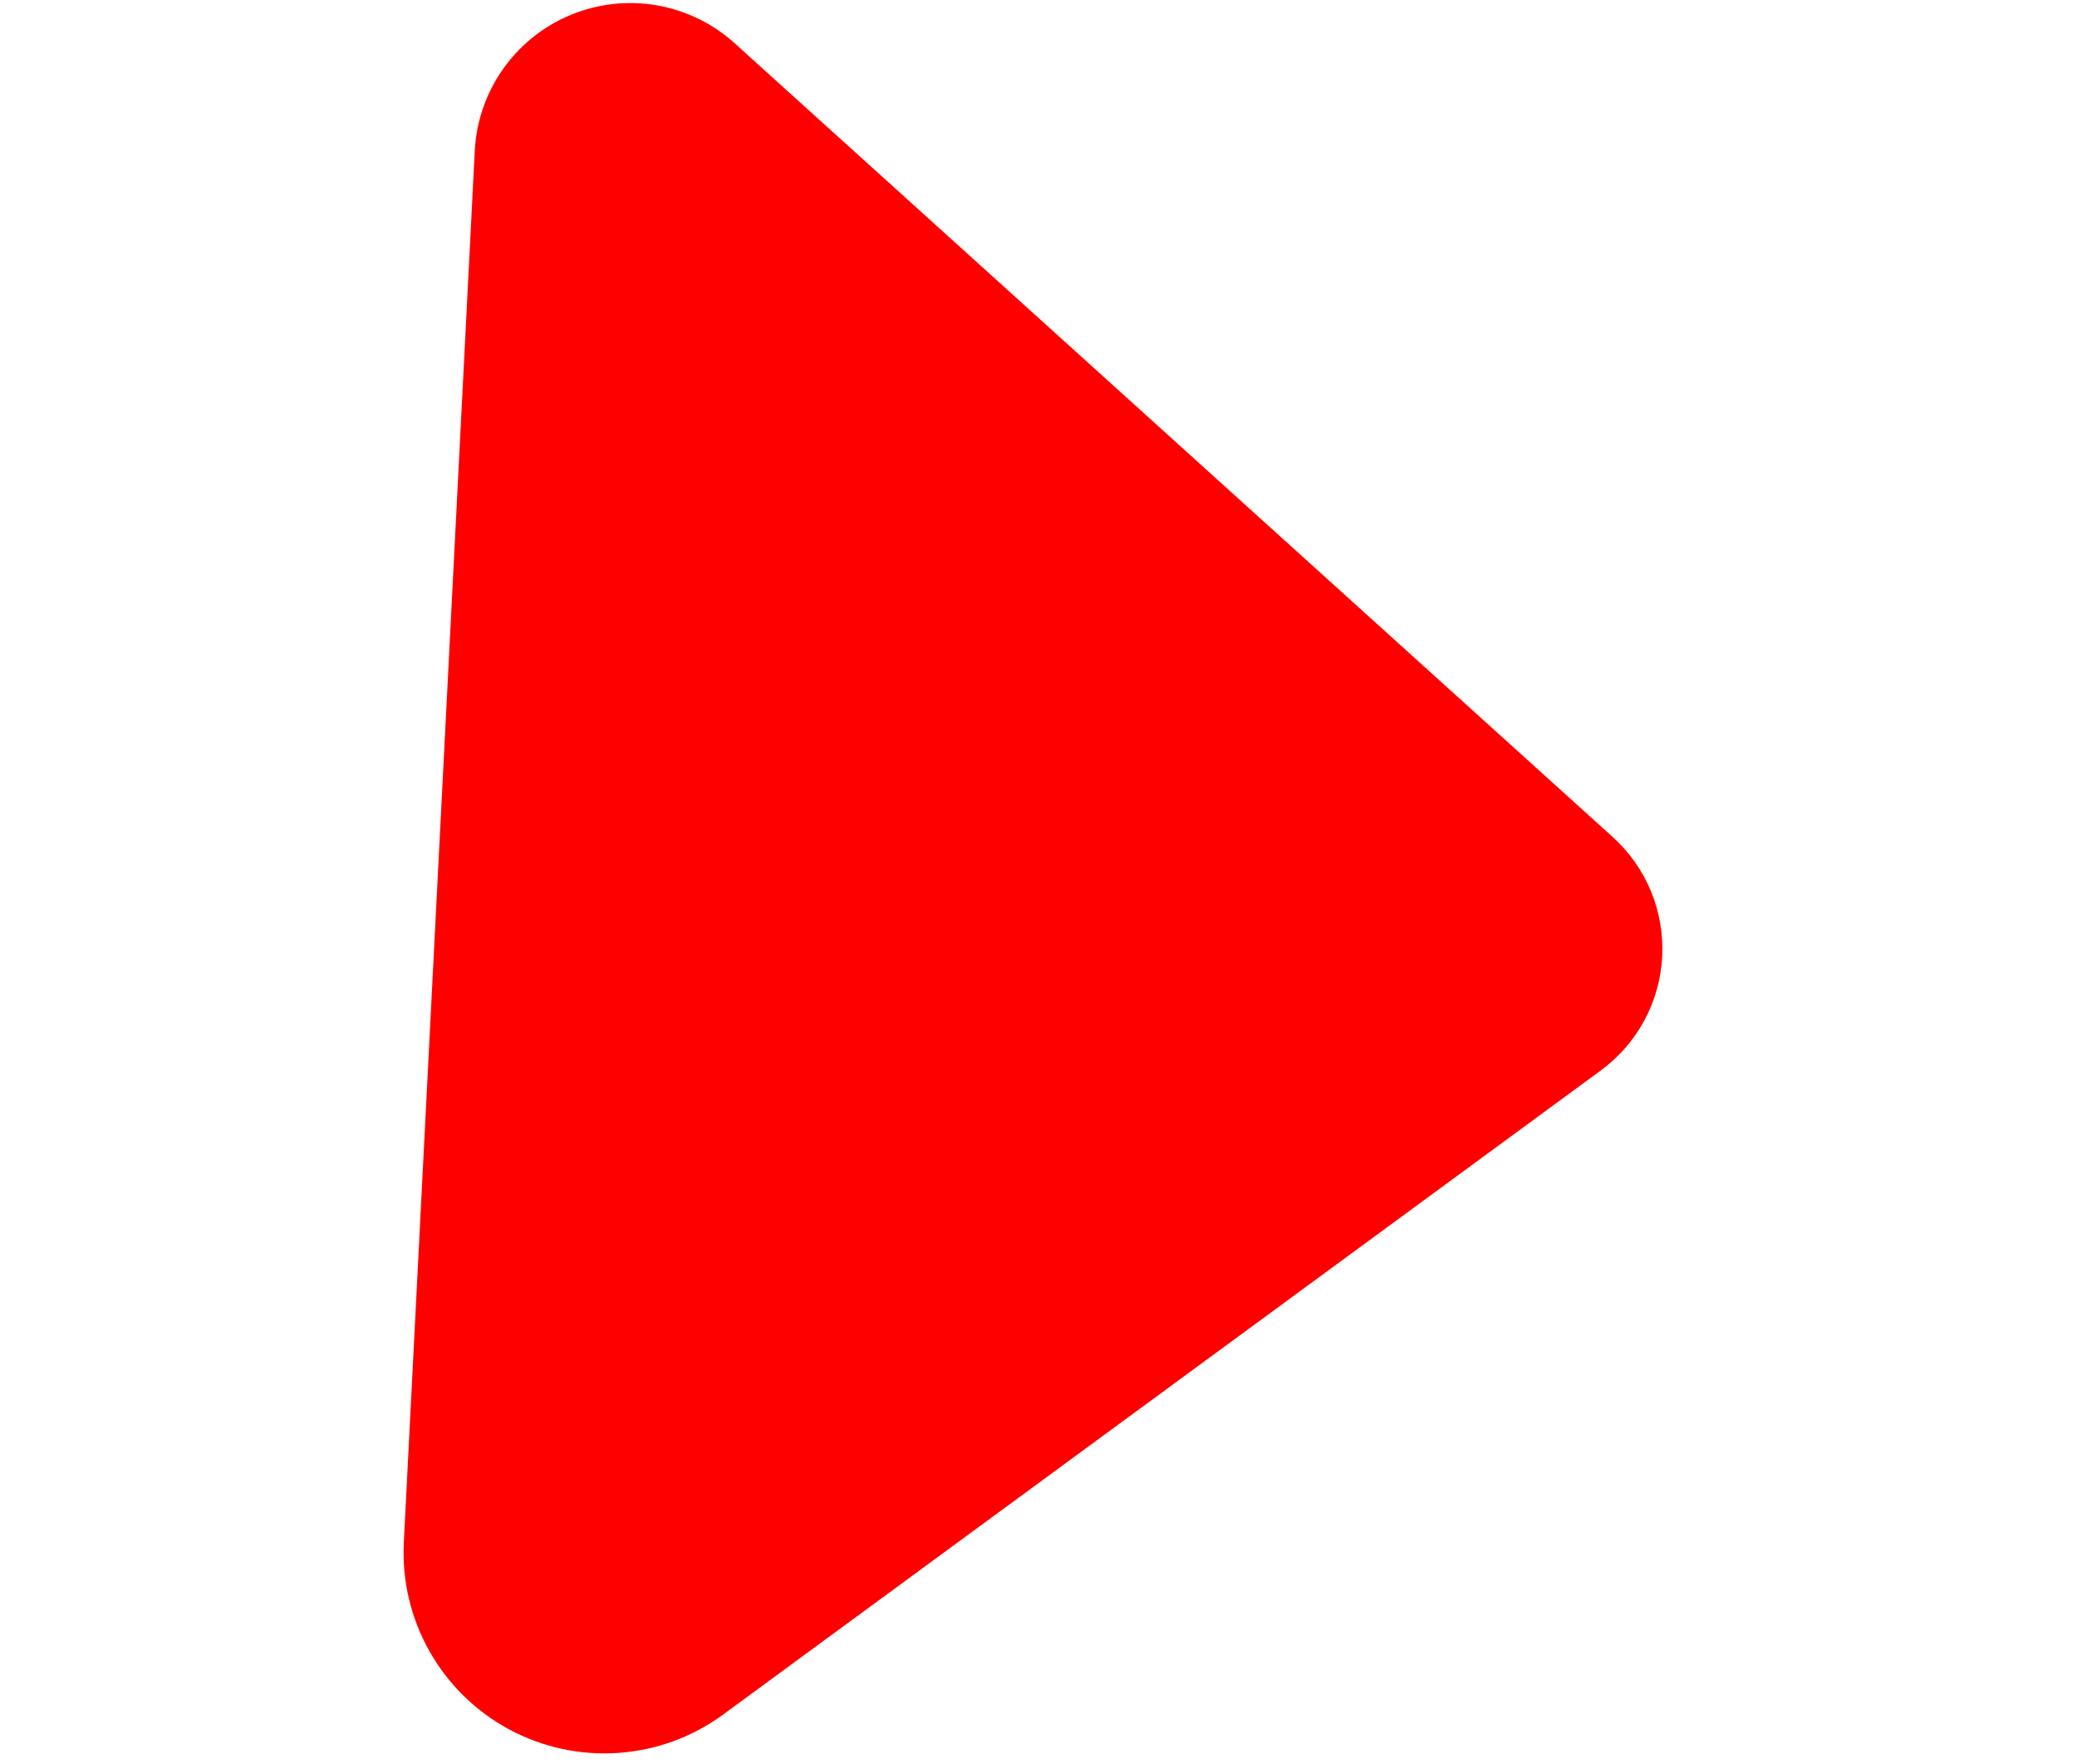
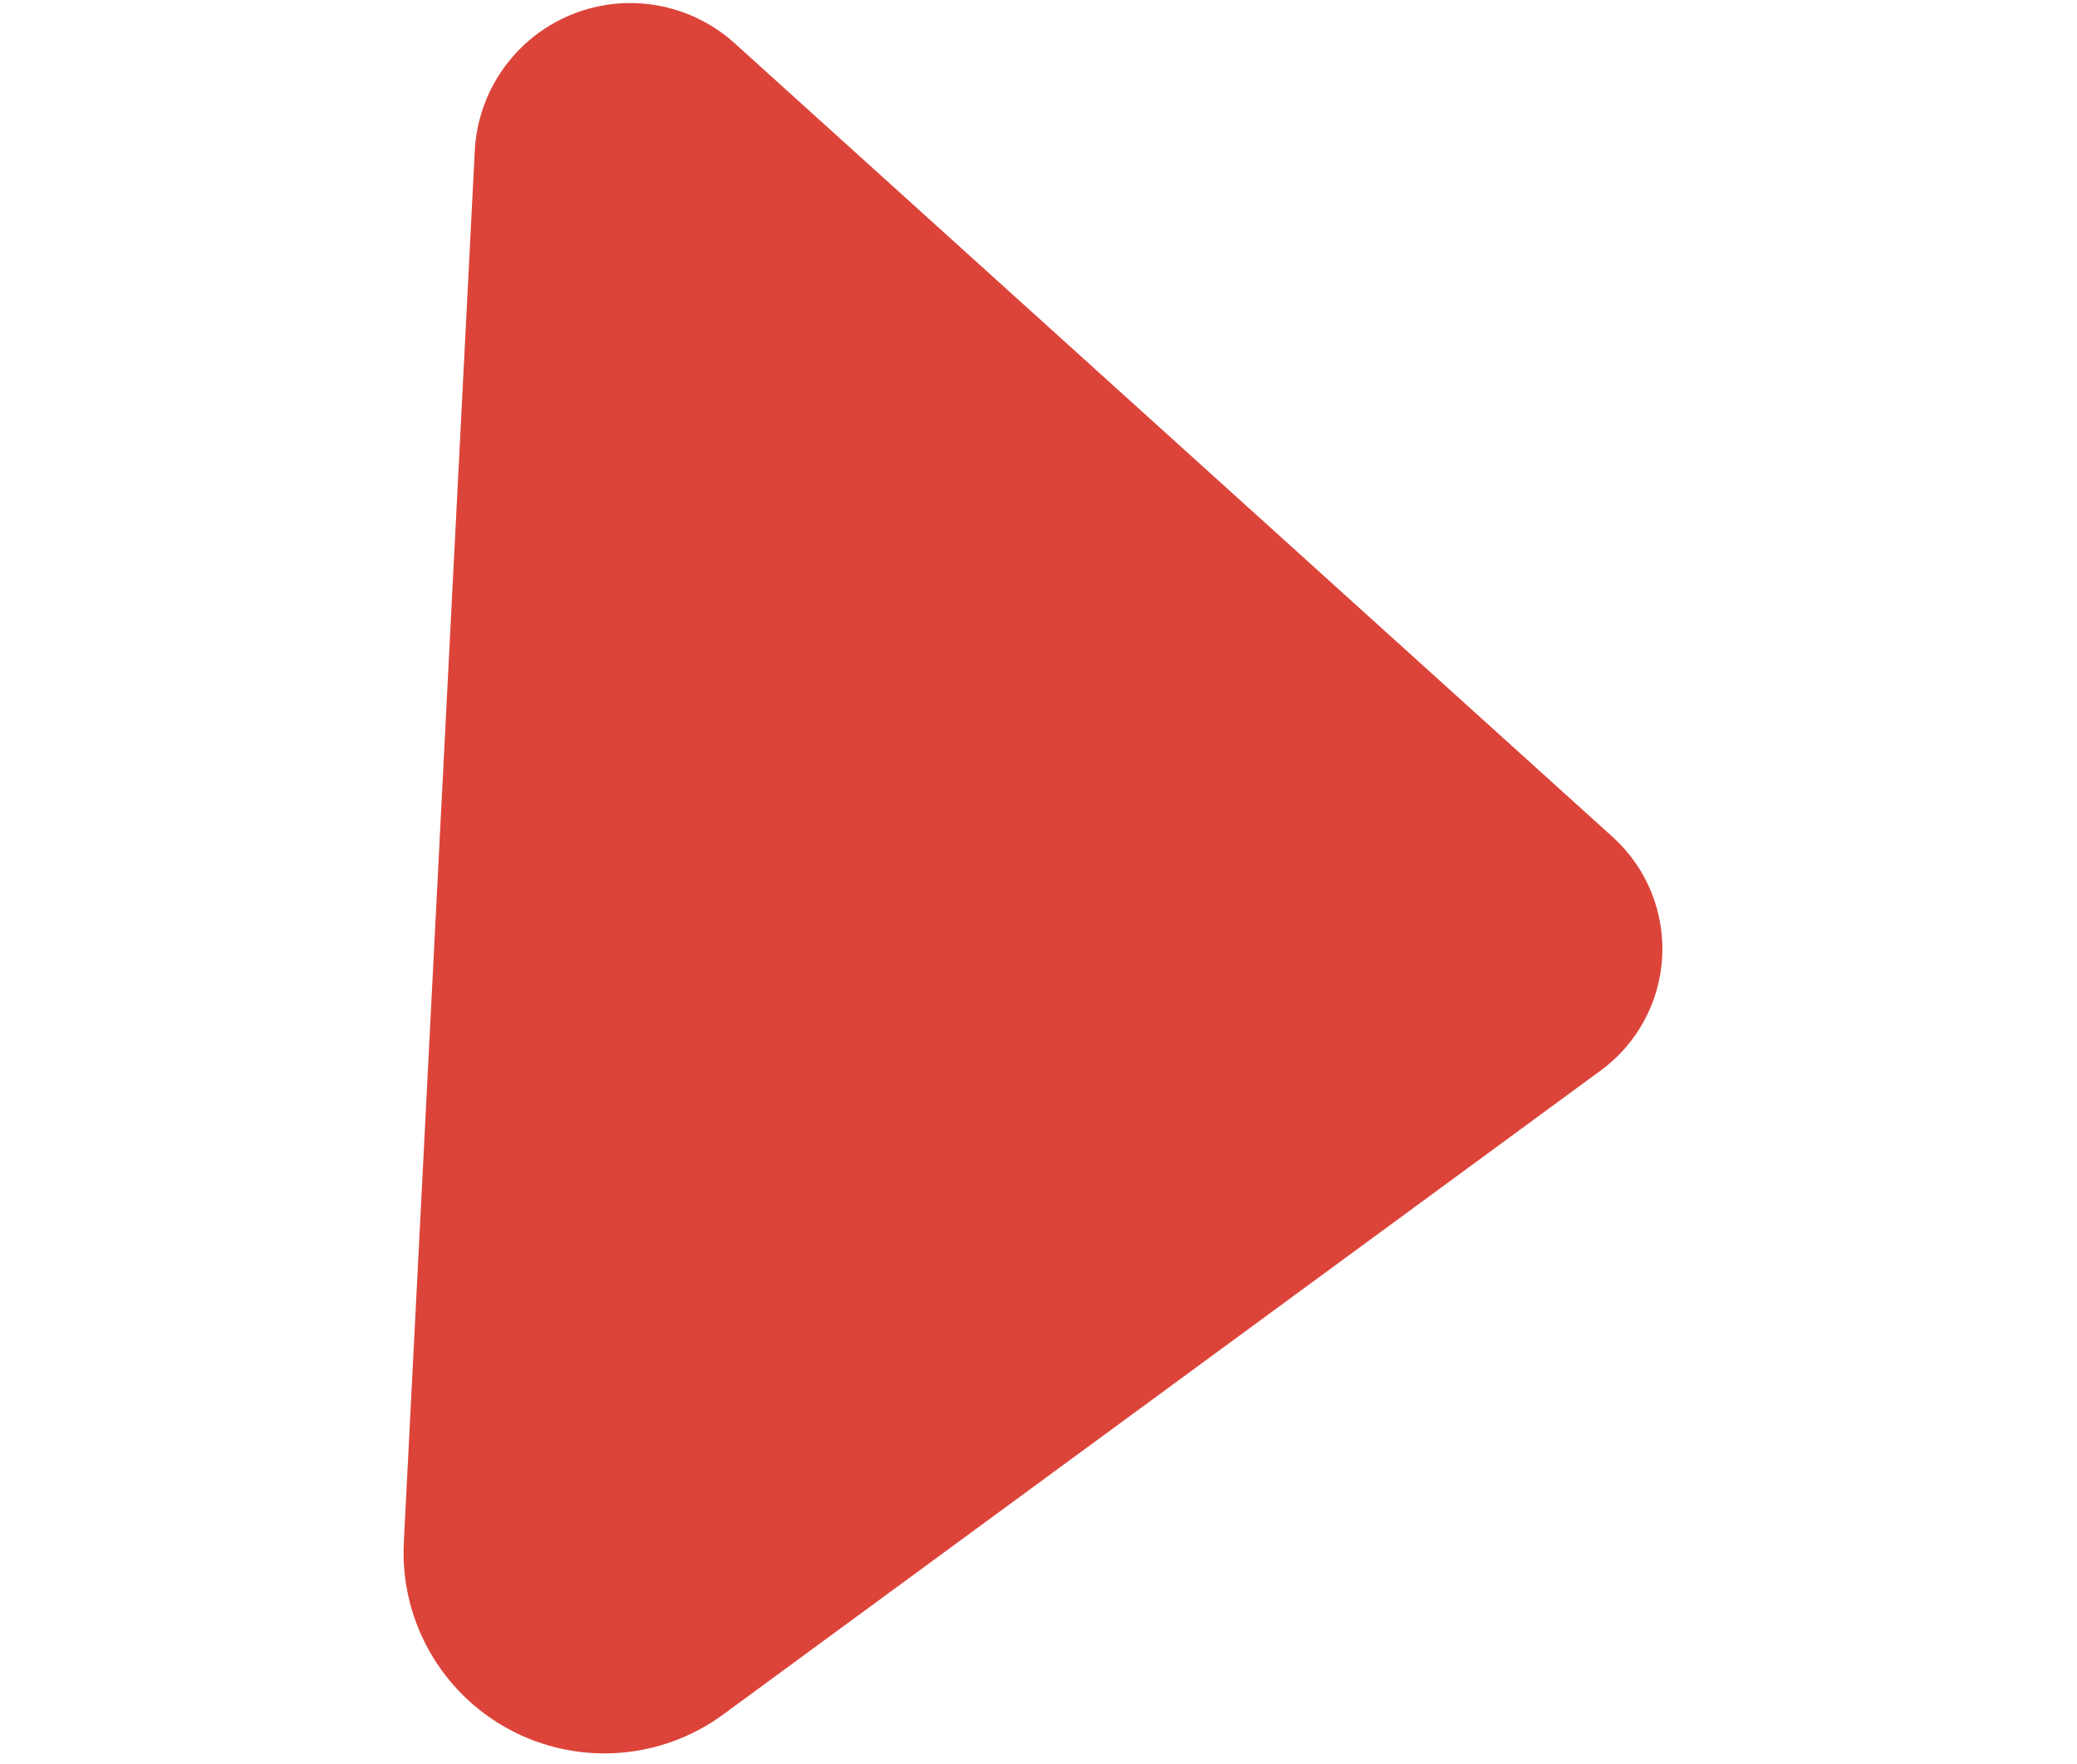
<svg xmlns="http://www.w3.org/2000/svg" id="knobBtn" width="33.8" height="28.7" viewBox="0 0 75 100" fill-rule="evenodd" clip-rule="evenodd" stroke-linejoin="round" stroke-miterlimit="2">
-   <path d="M70.063 47.458a8.547 8.547 0 01-.675 13.228L19.621 97.204a11.388 11.388 0 01-18.109-9.761L5.536 8.55A8.828 8.828 0 0120.27 2.451l49.793 45.007z" fill="red" />
+   <path d="M70.063 47.458a8.547 8.547 0 01-.675 13.228L19.621 97.204a11.388 11.388 0 01-18.109-9.761L5.536 8.55A8.828 8.828 0 0120.27 2.451l49.793 45.007z" fill="#dc443a" />
</svg>
